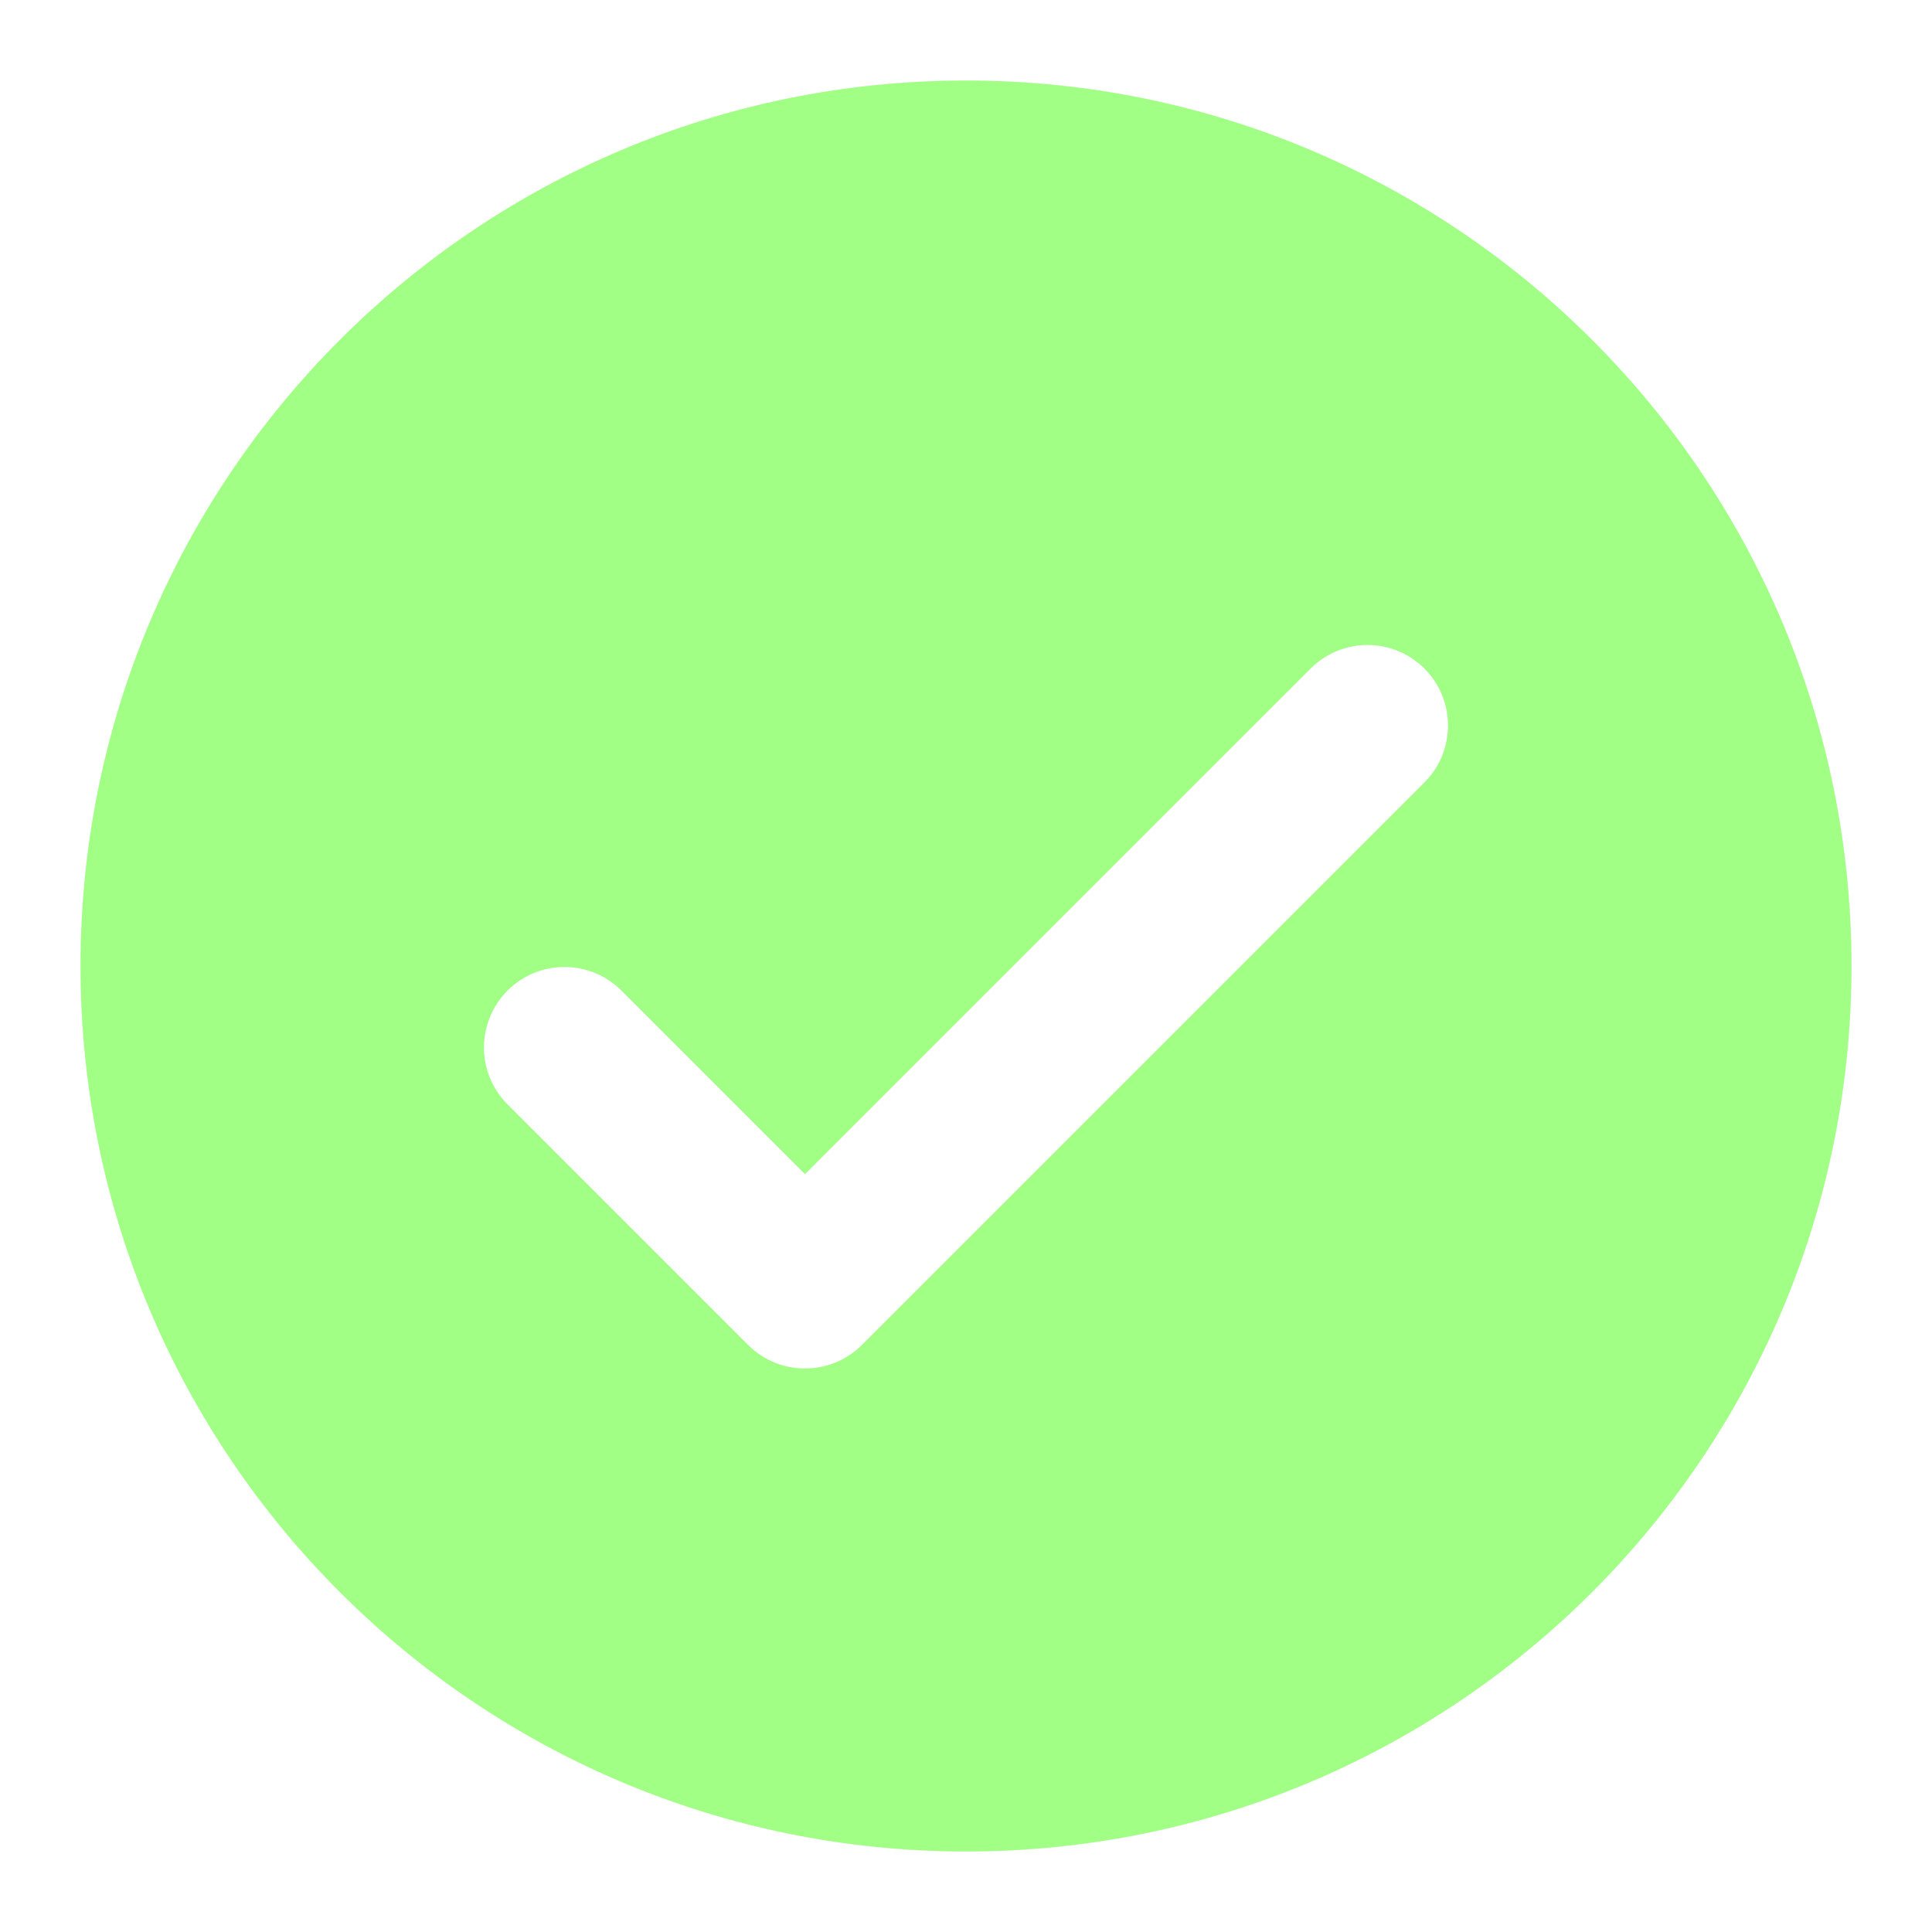
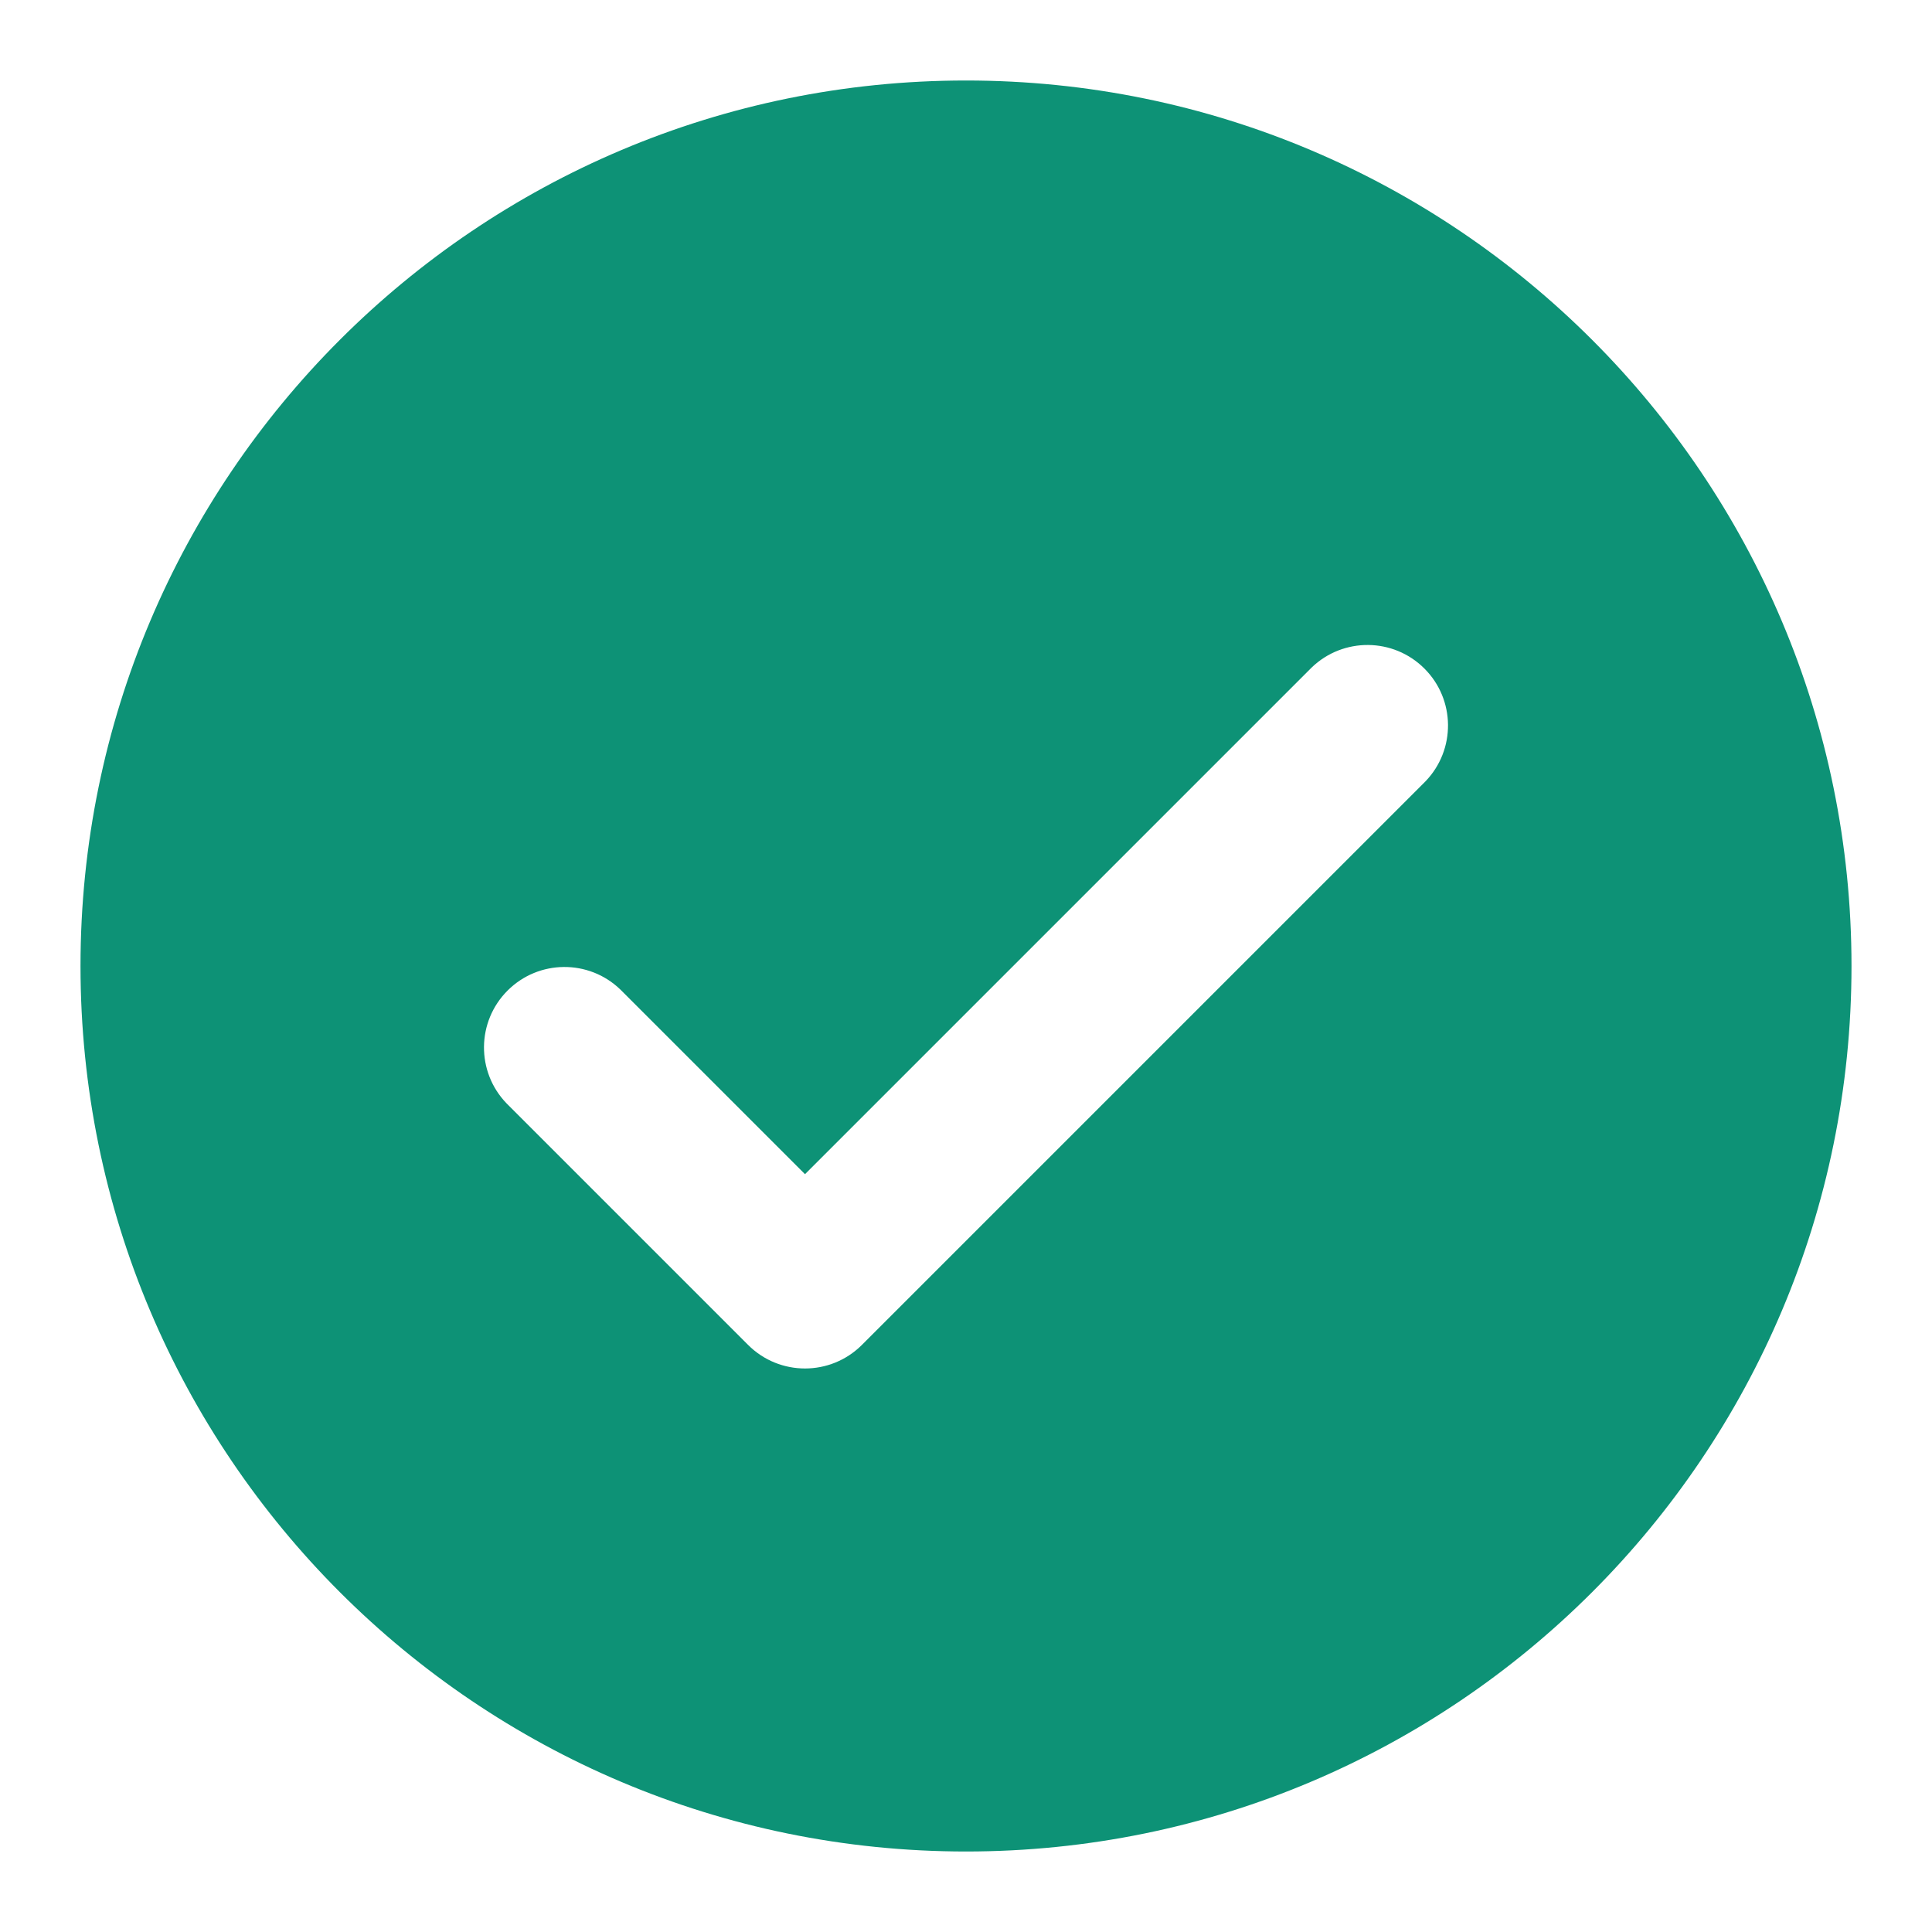
<svg xmlns="http://www.w3.org/2000/svg" id="Icons" viewBox="0 0 24 24">
-   <path fill="#A2FF86" class="cls-1" d="M12,1A11,11,0,1,0,23,12,11,11,0,0,0,12,1Zm5.707,8.707-7,7a1,1,0,0,1-1.414,0l-3-3a1,1,0,0,1,1.414-1.414L10,14.586l6.293-6.293a1,1,0,0,1,1.414,1.414Z" />
+   <path fill="#0D9276" class="cls-1" d="M12,1A11,11,0,1,0,23,12,11,11,0,0,0,12,1Zm5.707,8.707-7,7a1,1,0,0,1-1.414,0l-3-3a1,1,0,0,1,1.414-1.414L10,14.586l6.293-6.293a1,1,0,0,1,1.414,1.414Z" />
</svg>
